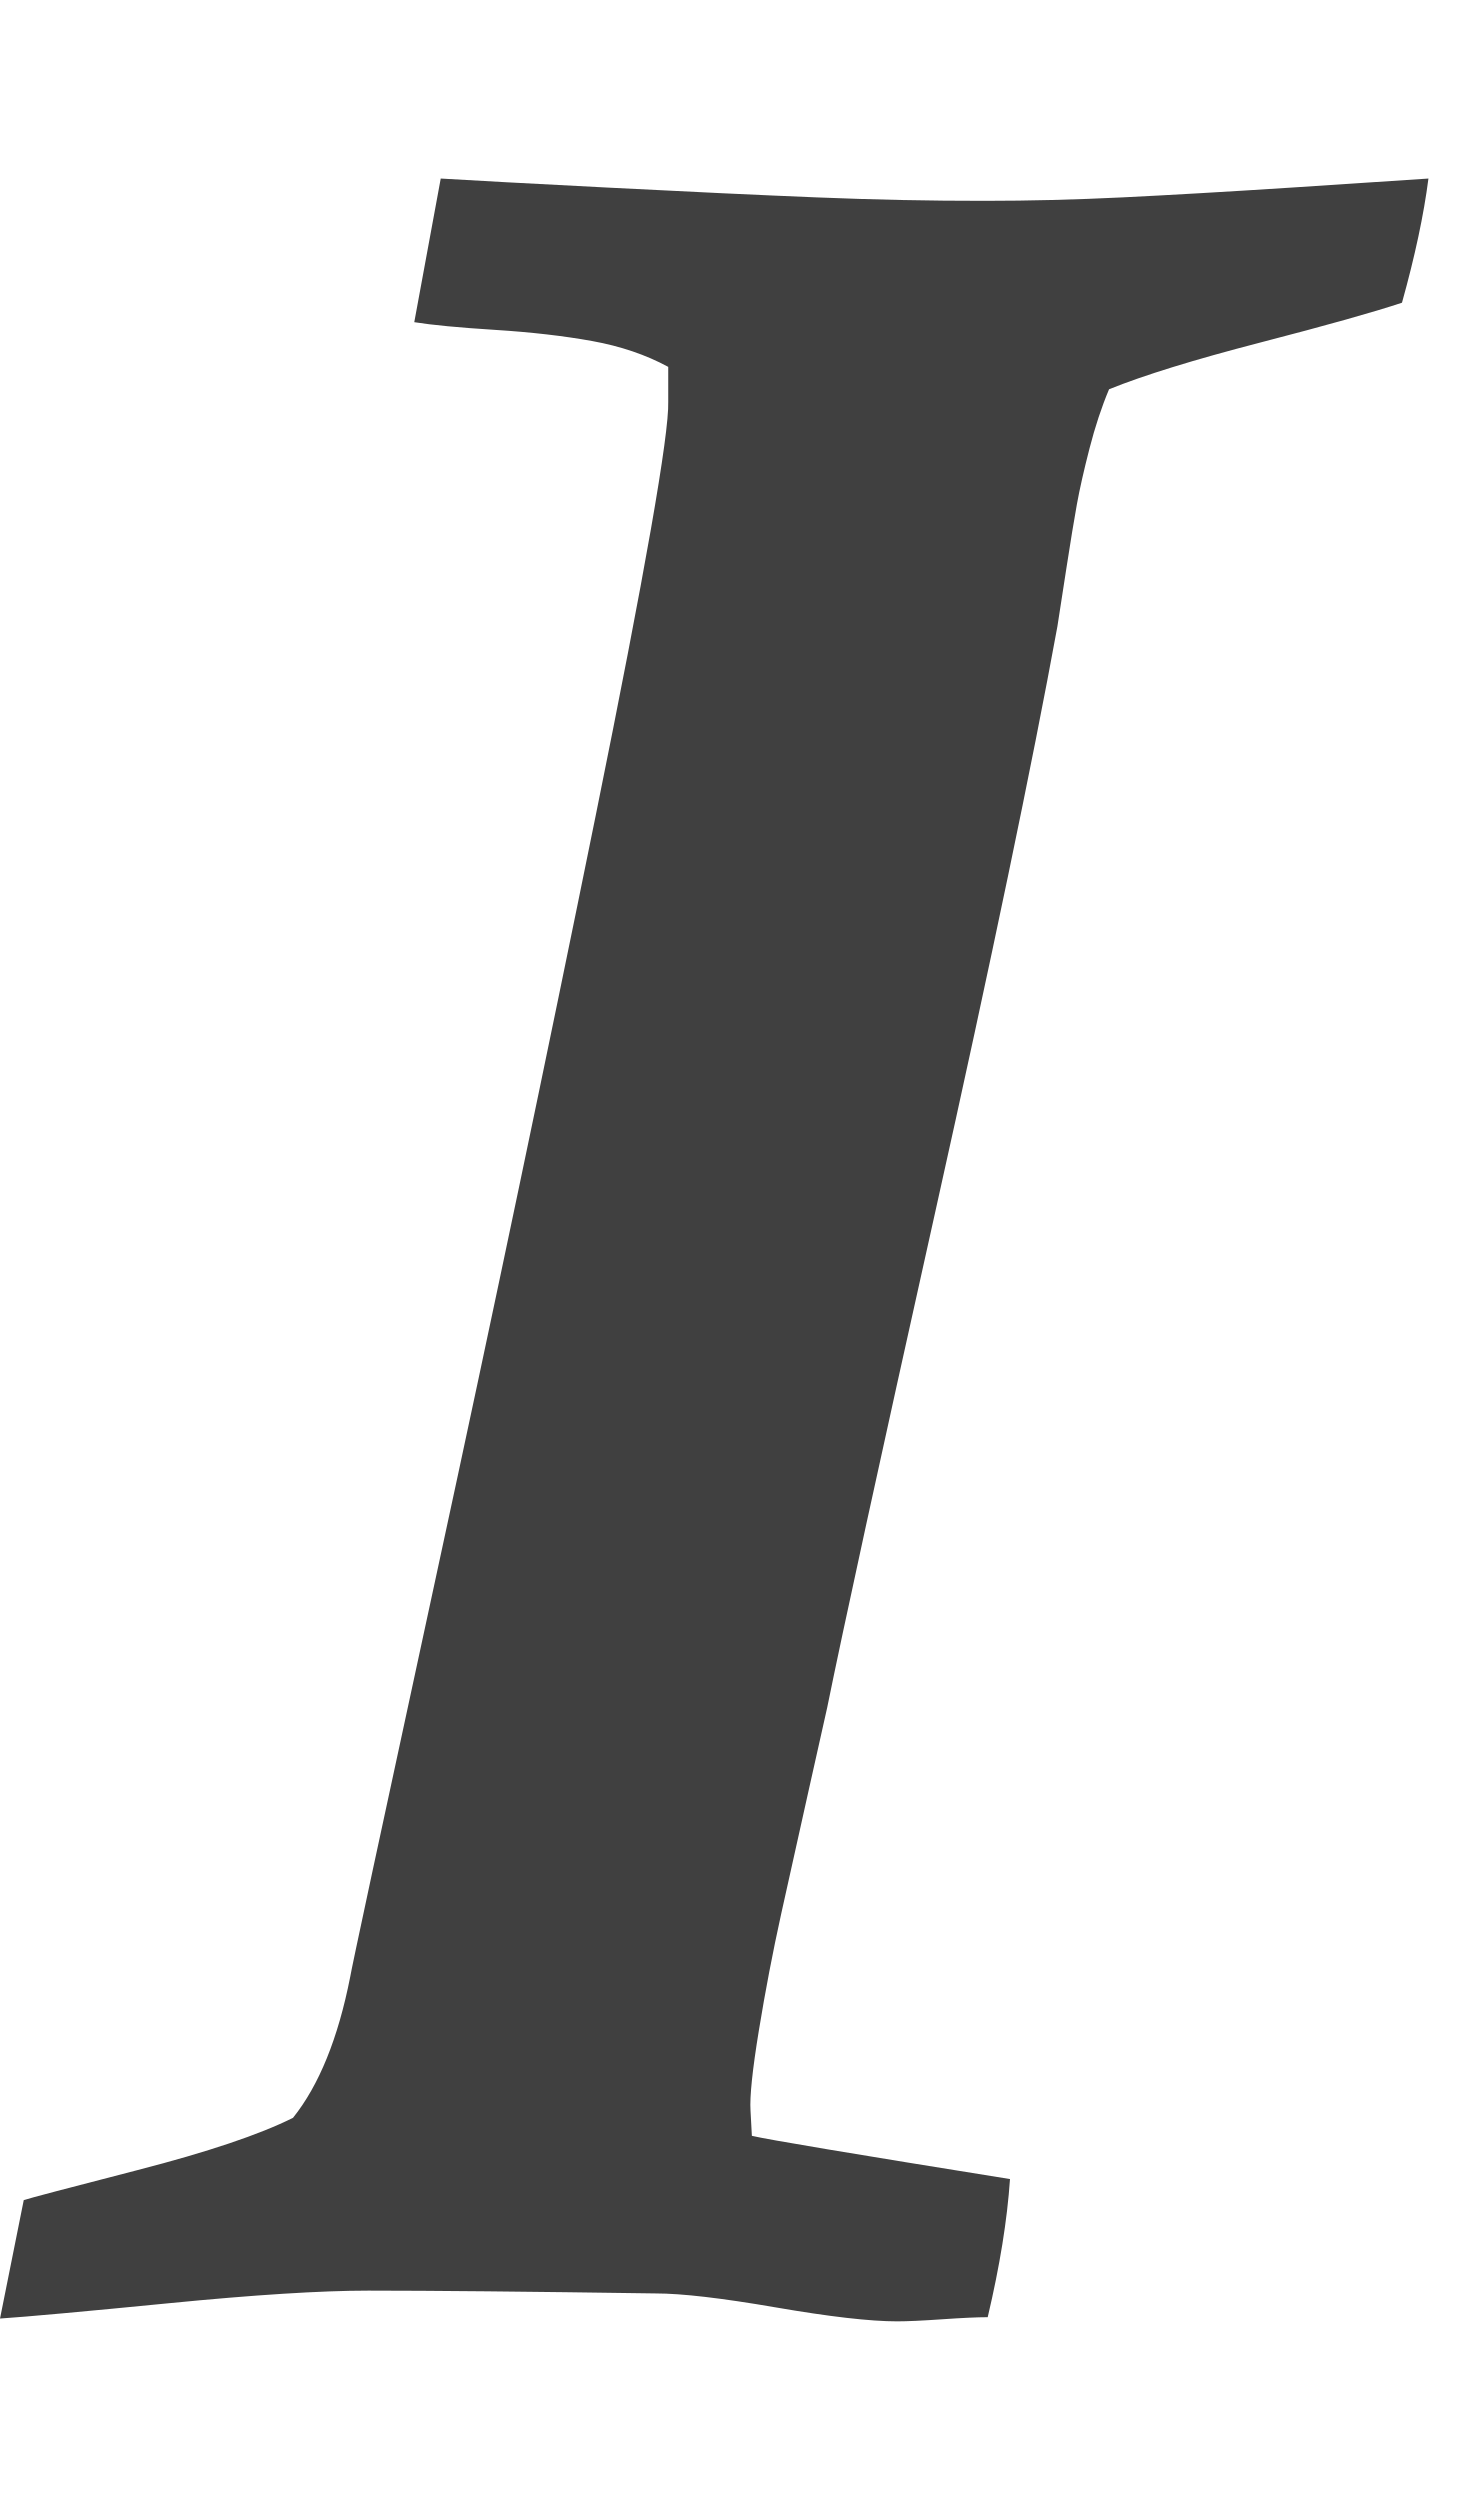
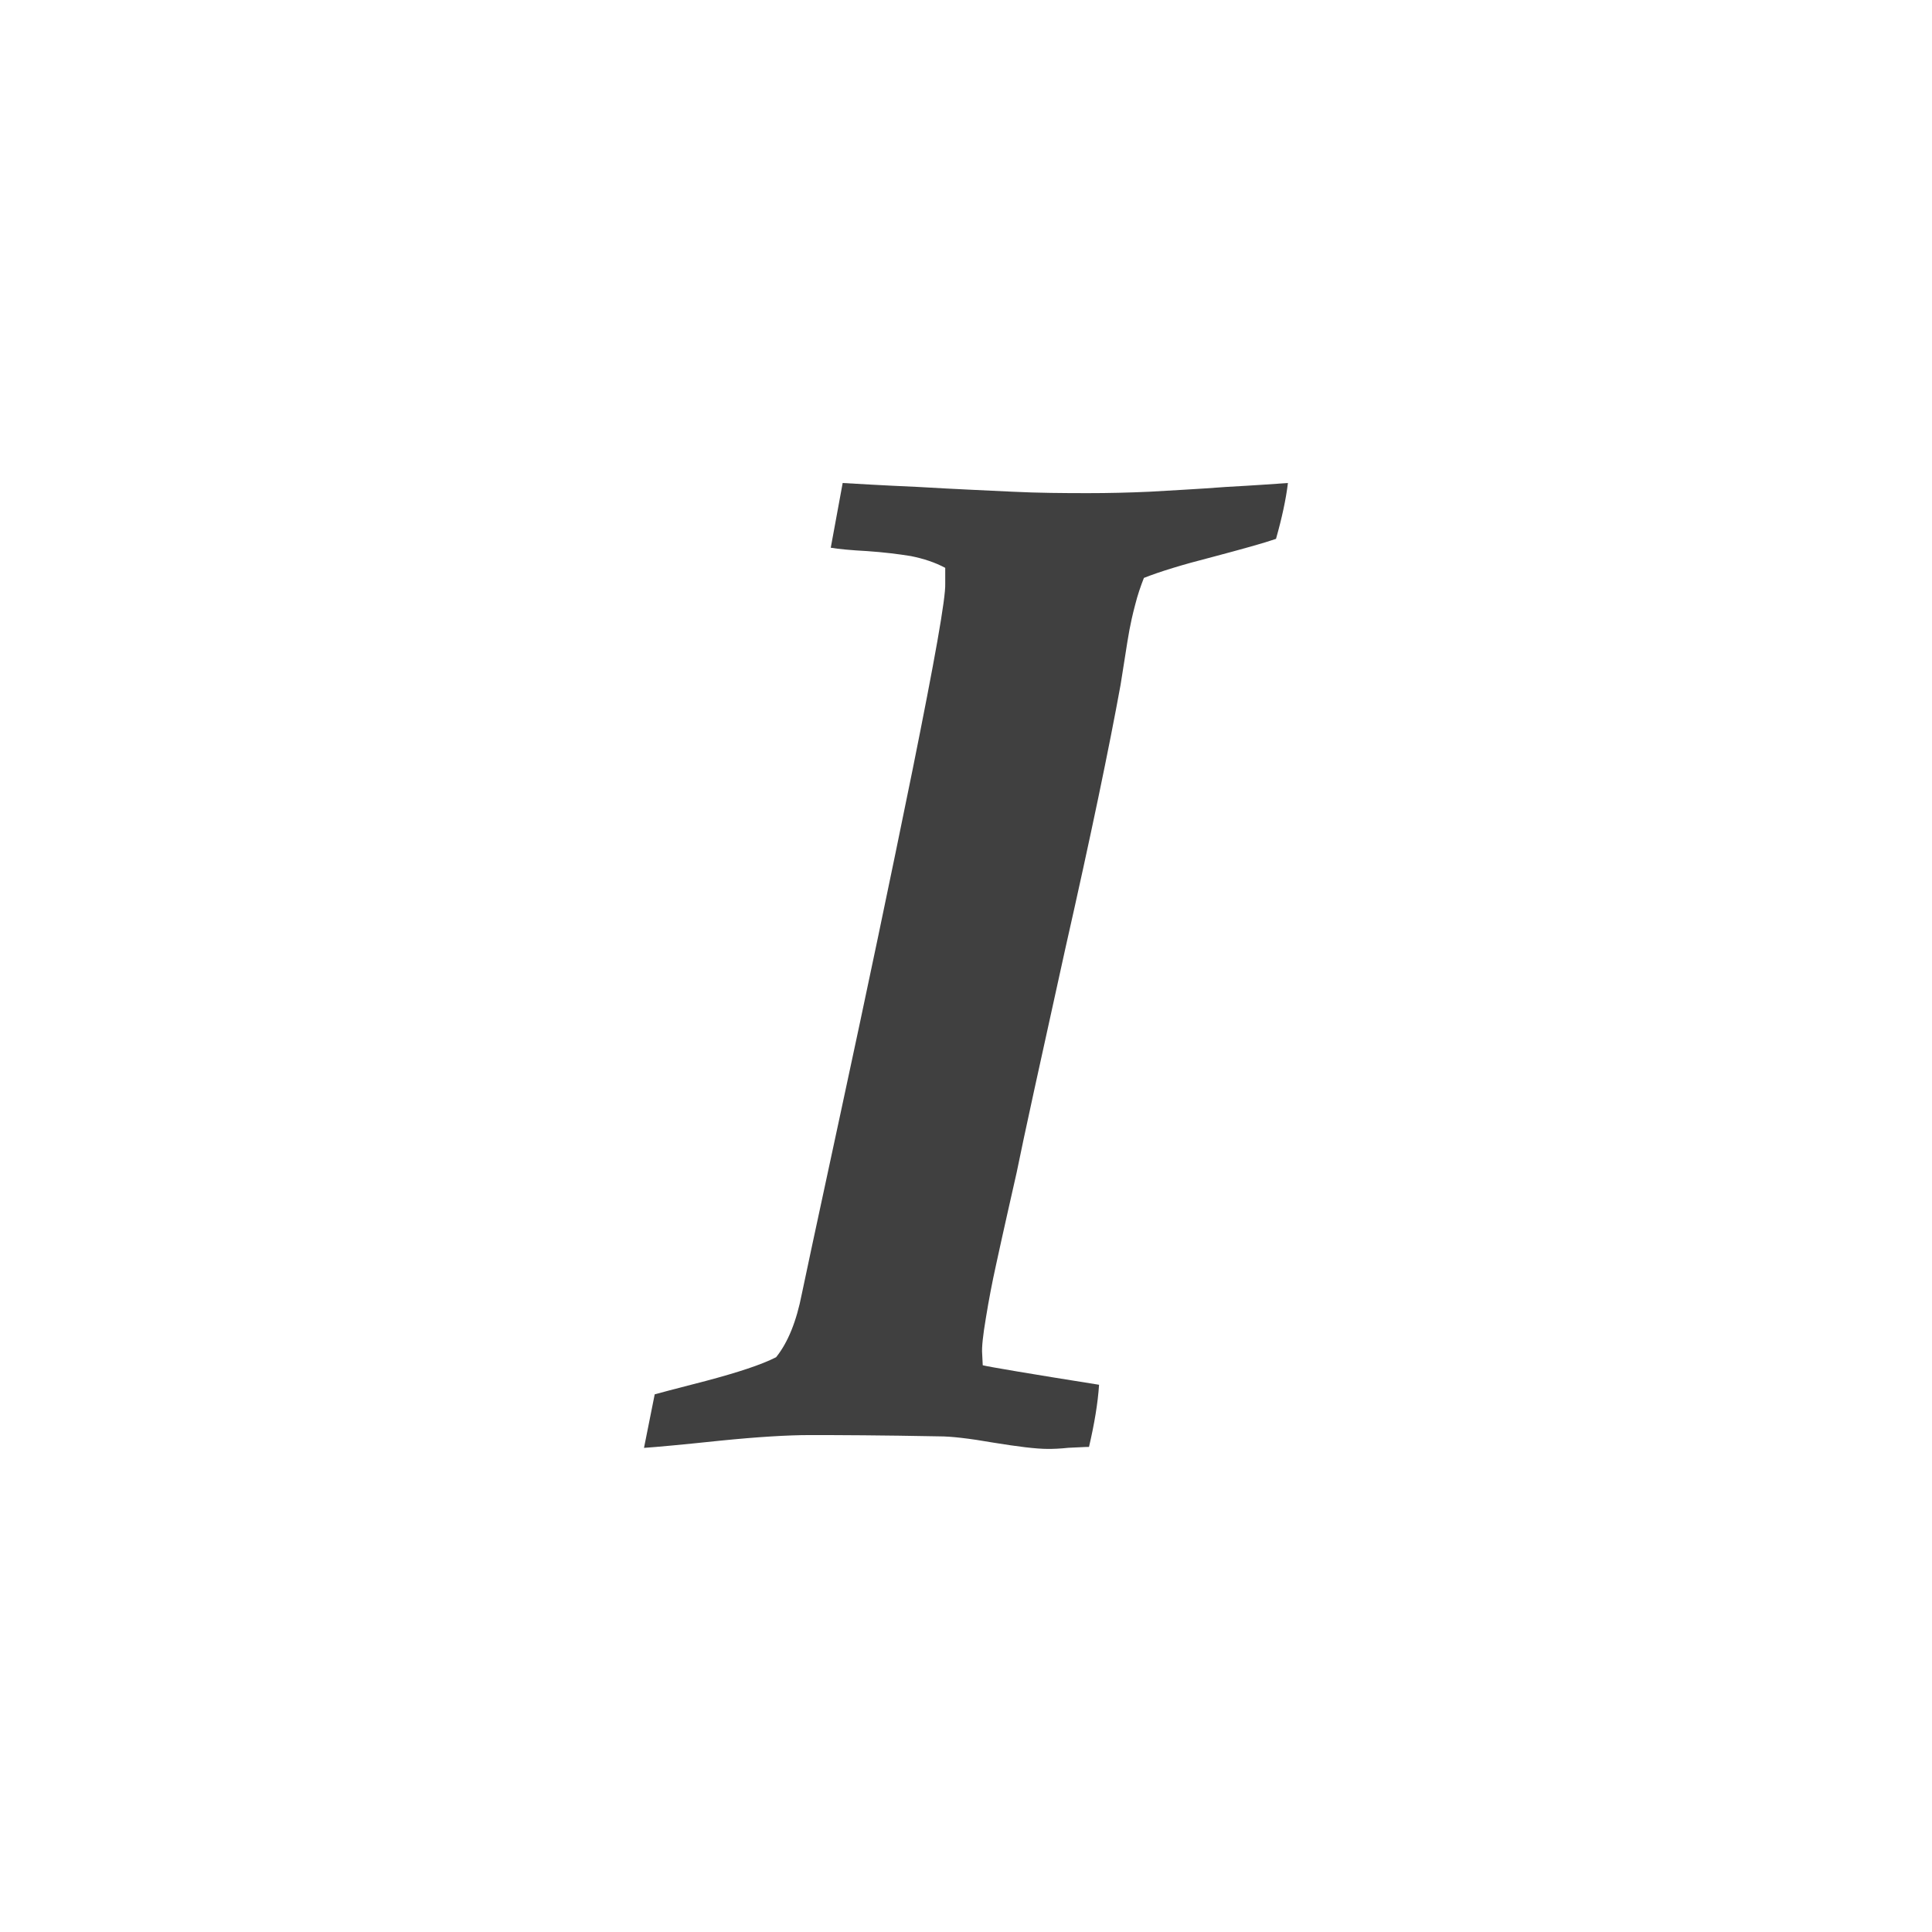
- <svg xmlns="http://www.w3.org/2000/svg" version="1.1" width="14" height="24" viewBox="0 0 14 24">
+ <svg xmlns="http://www.w3.org/2000/svg" version="1.1" id="Layer_1" x="0px" y="0px" width="24px" height="24px" viewBox="-305.5 396.5 24 24" enable-background="new -305.5 396.5 24 24" xml:space="preserve">
  <g>
-     <line stroke-width="1" x1="" y1="" x2="" y2="" stroke="#449FDB" opacity="" />
+     <line fill="none" stroke="#449FDB" x1="0" y1="0" x2="0" y2="0" />
  </g>
-   <path d="M0 22.259l0.228-1.138q0.080-0.027 1.092-0.288t1.493-0.502q0.375-0.469 0.549-1.353 0.013-0.094 0.83-3.871t1.527-7.279 0.696-3.971v-0.335q-0.321-0.174-0.73-0.248t-0.931-0.107-0.777-0.074l0.254-1.379q0.442 0.027 1.607 0.087t2.002 0.094 1.614 0.033q0.643 0 1.319-0.033t1.621-0.094 1.319-0.087q-0.067 0.522-0.254 1.192-0.402 0.134-1.359 0.382t-1.453 0.449q-0.107 0.254-0.188 0.569t-0.121 0.536-0.1 0.609-0.087 0.563q-0.362 1.982-1.172 5.618t-1.038 4.761q-0.027 0.121-0.174 0.777t-0.268 1.205-0.214 1.118-0.080 0.77l0.013 0.241q0.228 0.054 2.478 0.415-0.040 0.589-0.214 1.326-0.147 0-0.435 0.020t-0.435 0.020q-0.388 0-1.165-0.134t-1.152-0.134q-1.848-0.027-2.759-0.027-0.683 0-1.915 0.121t-1.621 0.147z" fill="#404040" />
+   <path fill="#404040" d="M-297.5,414.486l0.133-0.665c0.031-0.01,0.243-0.065,0.637-0.167c0.394-0.105,0.684-0.199,0.871-0.294  c0.147-0.183,0.253-0.445,0.32-0.789c0.007-0.038,0.167-0.789,0.484-2.258c0.317-1.47,0.614-2.886,0.891-4.249  c0.274-1.36,0.413-2.134,0.406-2.315v-0.195c-0.125-0.067-0.267-0.114-0.426-0.146c-0.16-0.026-0.34-0.048-0.543-0.062  c-0.203-0.011-0.354-0.025-0.453-0.042l0.148-0.804c0.172,0.01,0.484,0.029,0.938,0.049c0.454,0.027,0.843,0.043,1.167,0.059  c0.326,0.016,0.64,0.018,0.942,0.018c0.25,0,0.507-0.006,0.77-0.018c0.262-0.016,0.578-0.031,0.945-0.059  c0.367-0.02,0.624-0.039,0.769-0.049c-0.024,0.202-0.075,0.436-0.148,0.694c-0.156,0.054-0.421,0.127-0.793,0.226  c-0.372,0.095-0.654,0.182-0.848,0.259c-0.04,0.102-0.078,0.211-0.109,0.335c-0.032,0.12-0.055,0.227-0.071,0.312  c-0.015,0.082-0.035,0.204-0.058,0.354c-0.023,0.149-0.042,0.26-0.052,0.328c-0.14,0.771-0.367,1.865-0.686,3.275  c-0.313,1.418-0.516,2.342-0.604,2.779c-0.011,0.048-0.045,0.197-0.102,0.452c-0.058,0.257-0.109,0.487-0.156,0.704  c-0.047,0.213-0.089,0.431-0.125,0.654c-0.037,0.219-0.053,0.369-0.046,0.447l0.007,0.141c0.088,0.021,0.57,0.103,1.445,0.242  c-0.015,0.228-0.058,0.485-0.125,0.772c-0.058,0-0.143,0.007-0.256,0.011c-0.11,0.012-0.196,0.014-0.252,0.014  c-0.151,0-0.378-0.029-0.68-0.078c-0.303-0.053-0.526-0.078-0.672-0.078c-0.719-0.014-1.256-0.016-1.609-0.016  c-0.268,0-0.64,0.022-1.117,0.07C-297.032,414.447-297.351,414.476-297.5,414.486L-297.5,414.486z" />
</svg>
